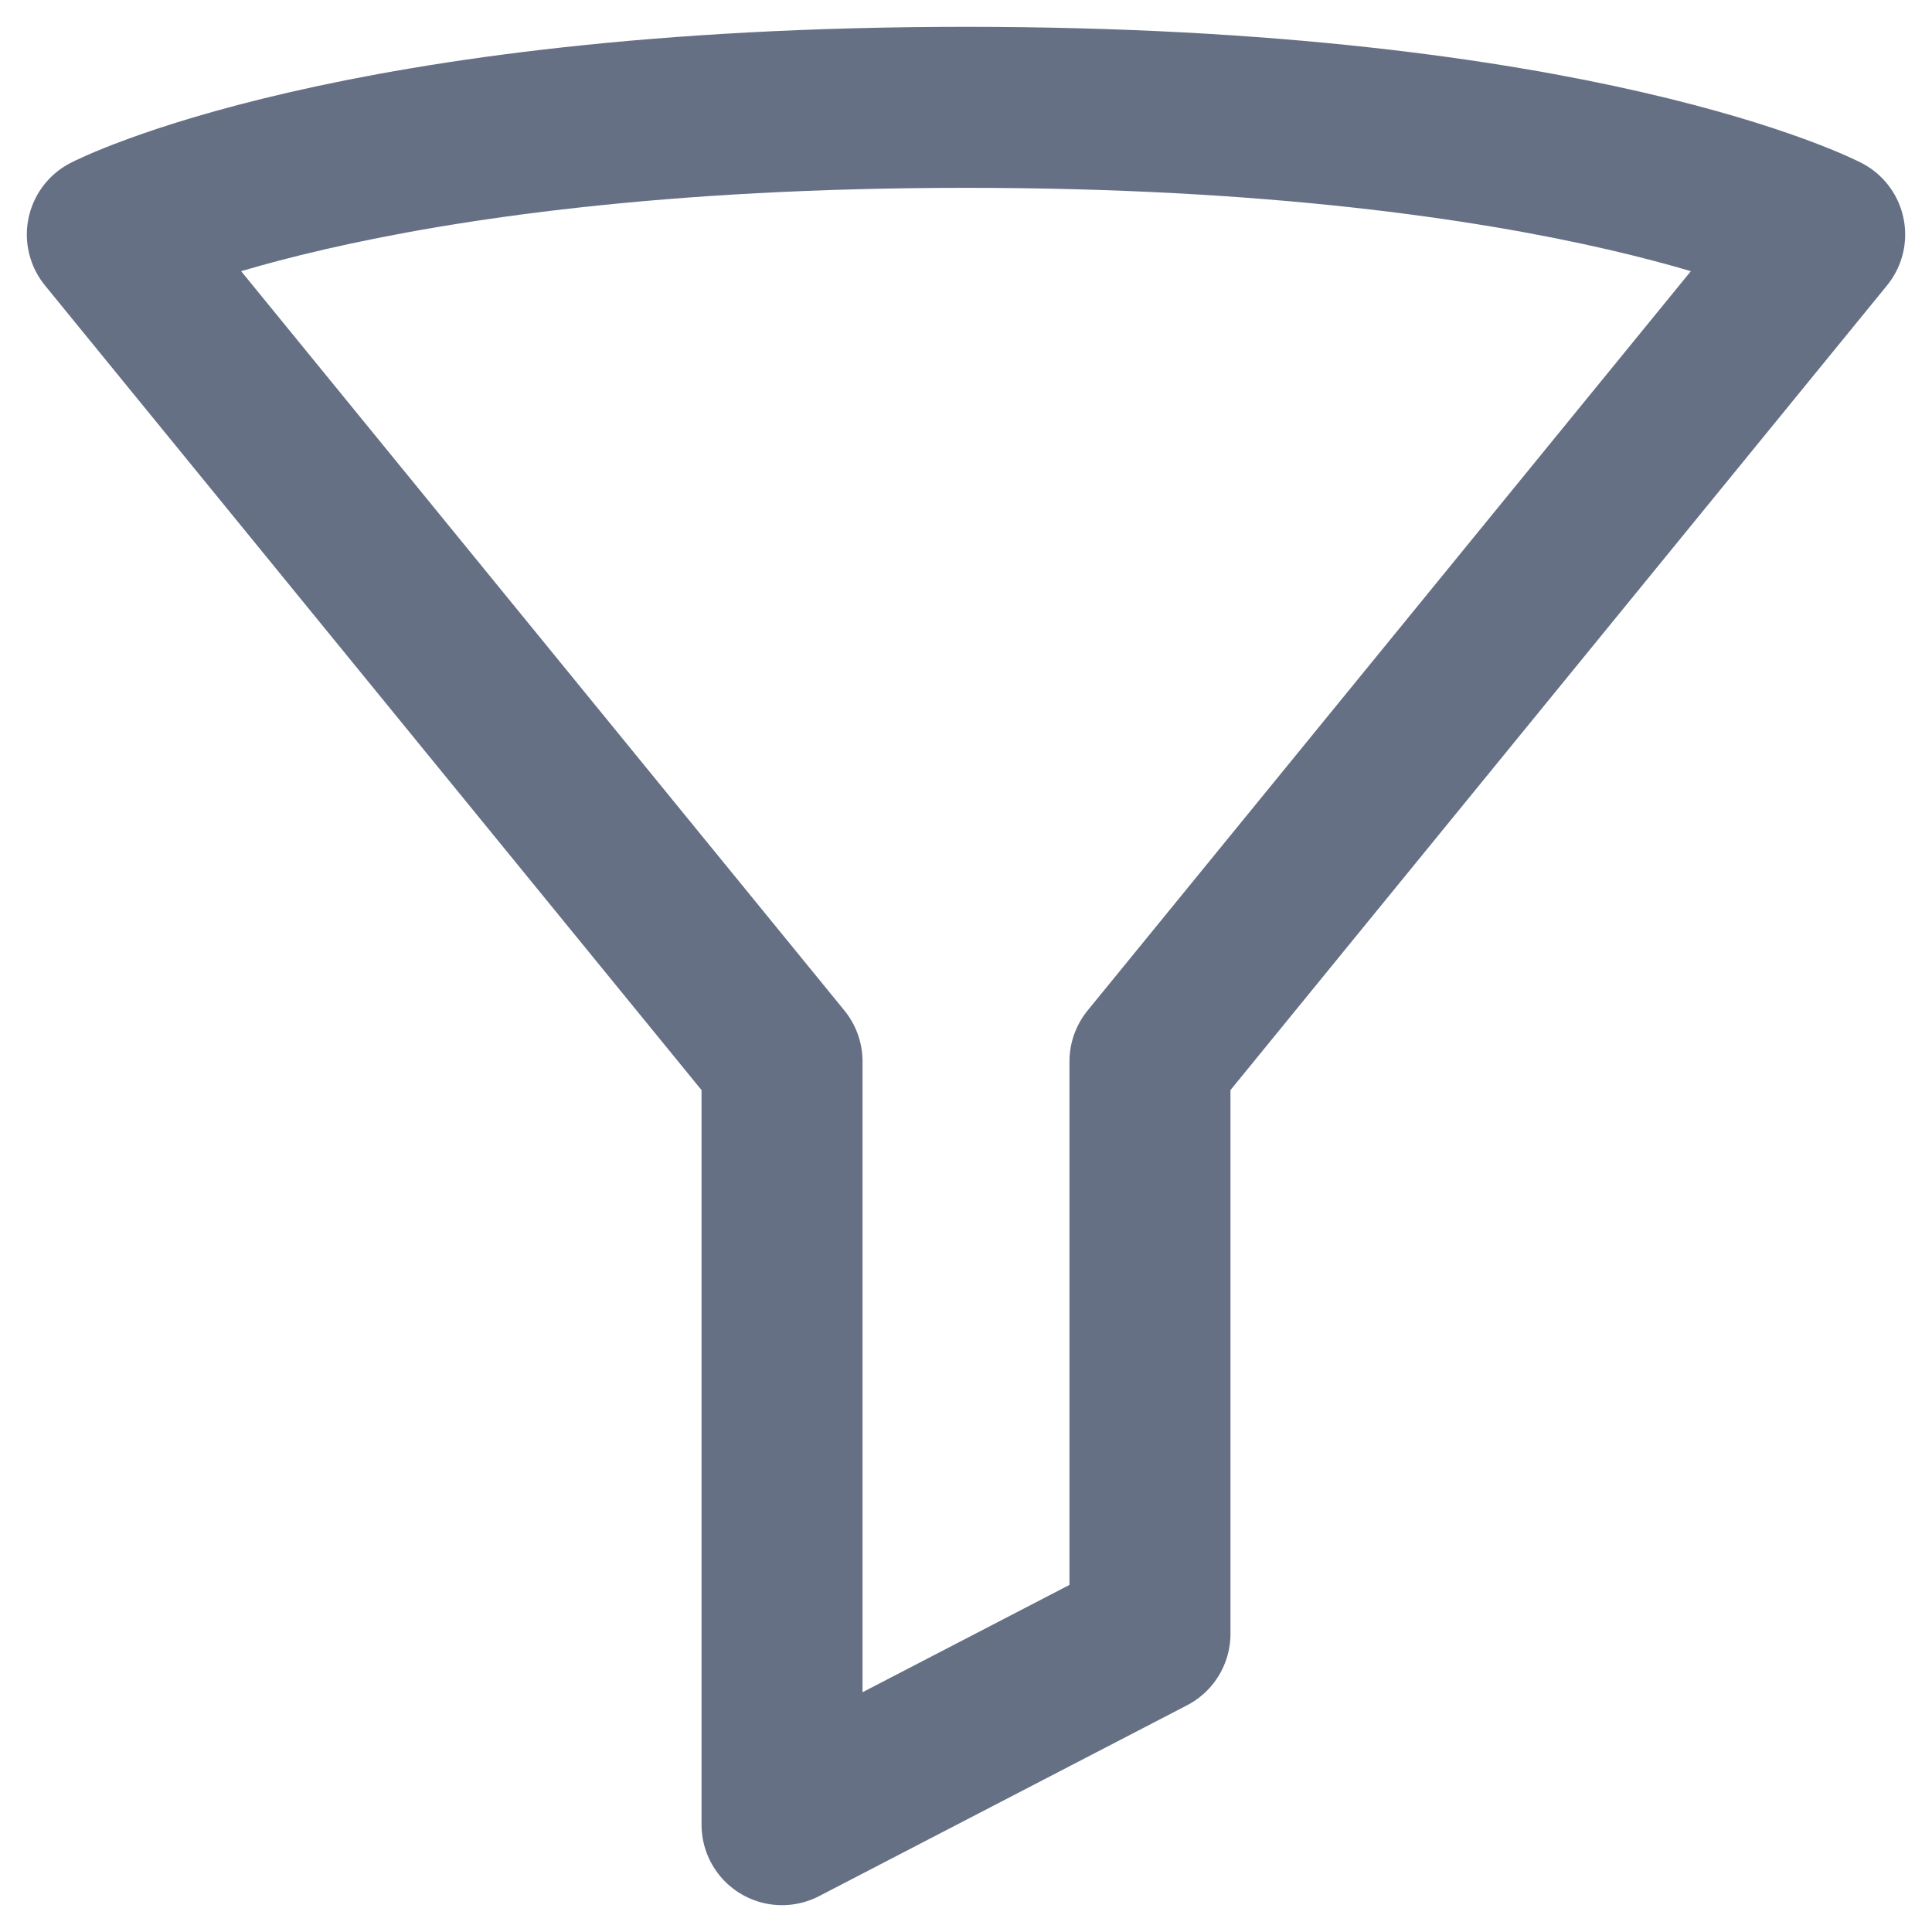
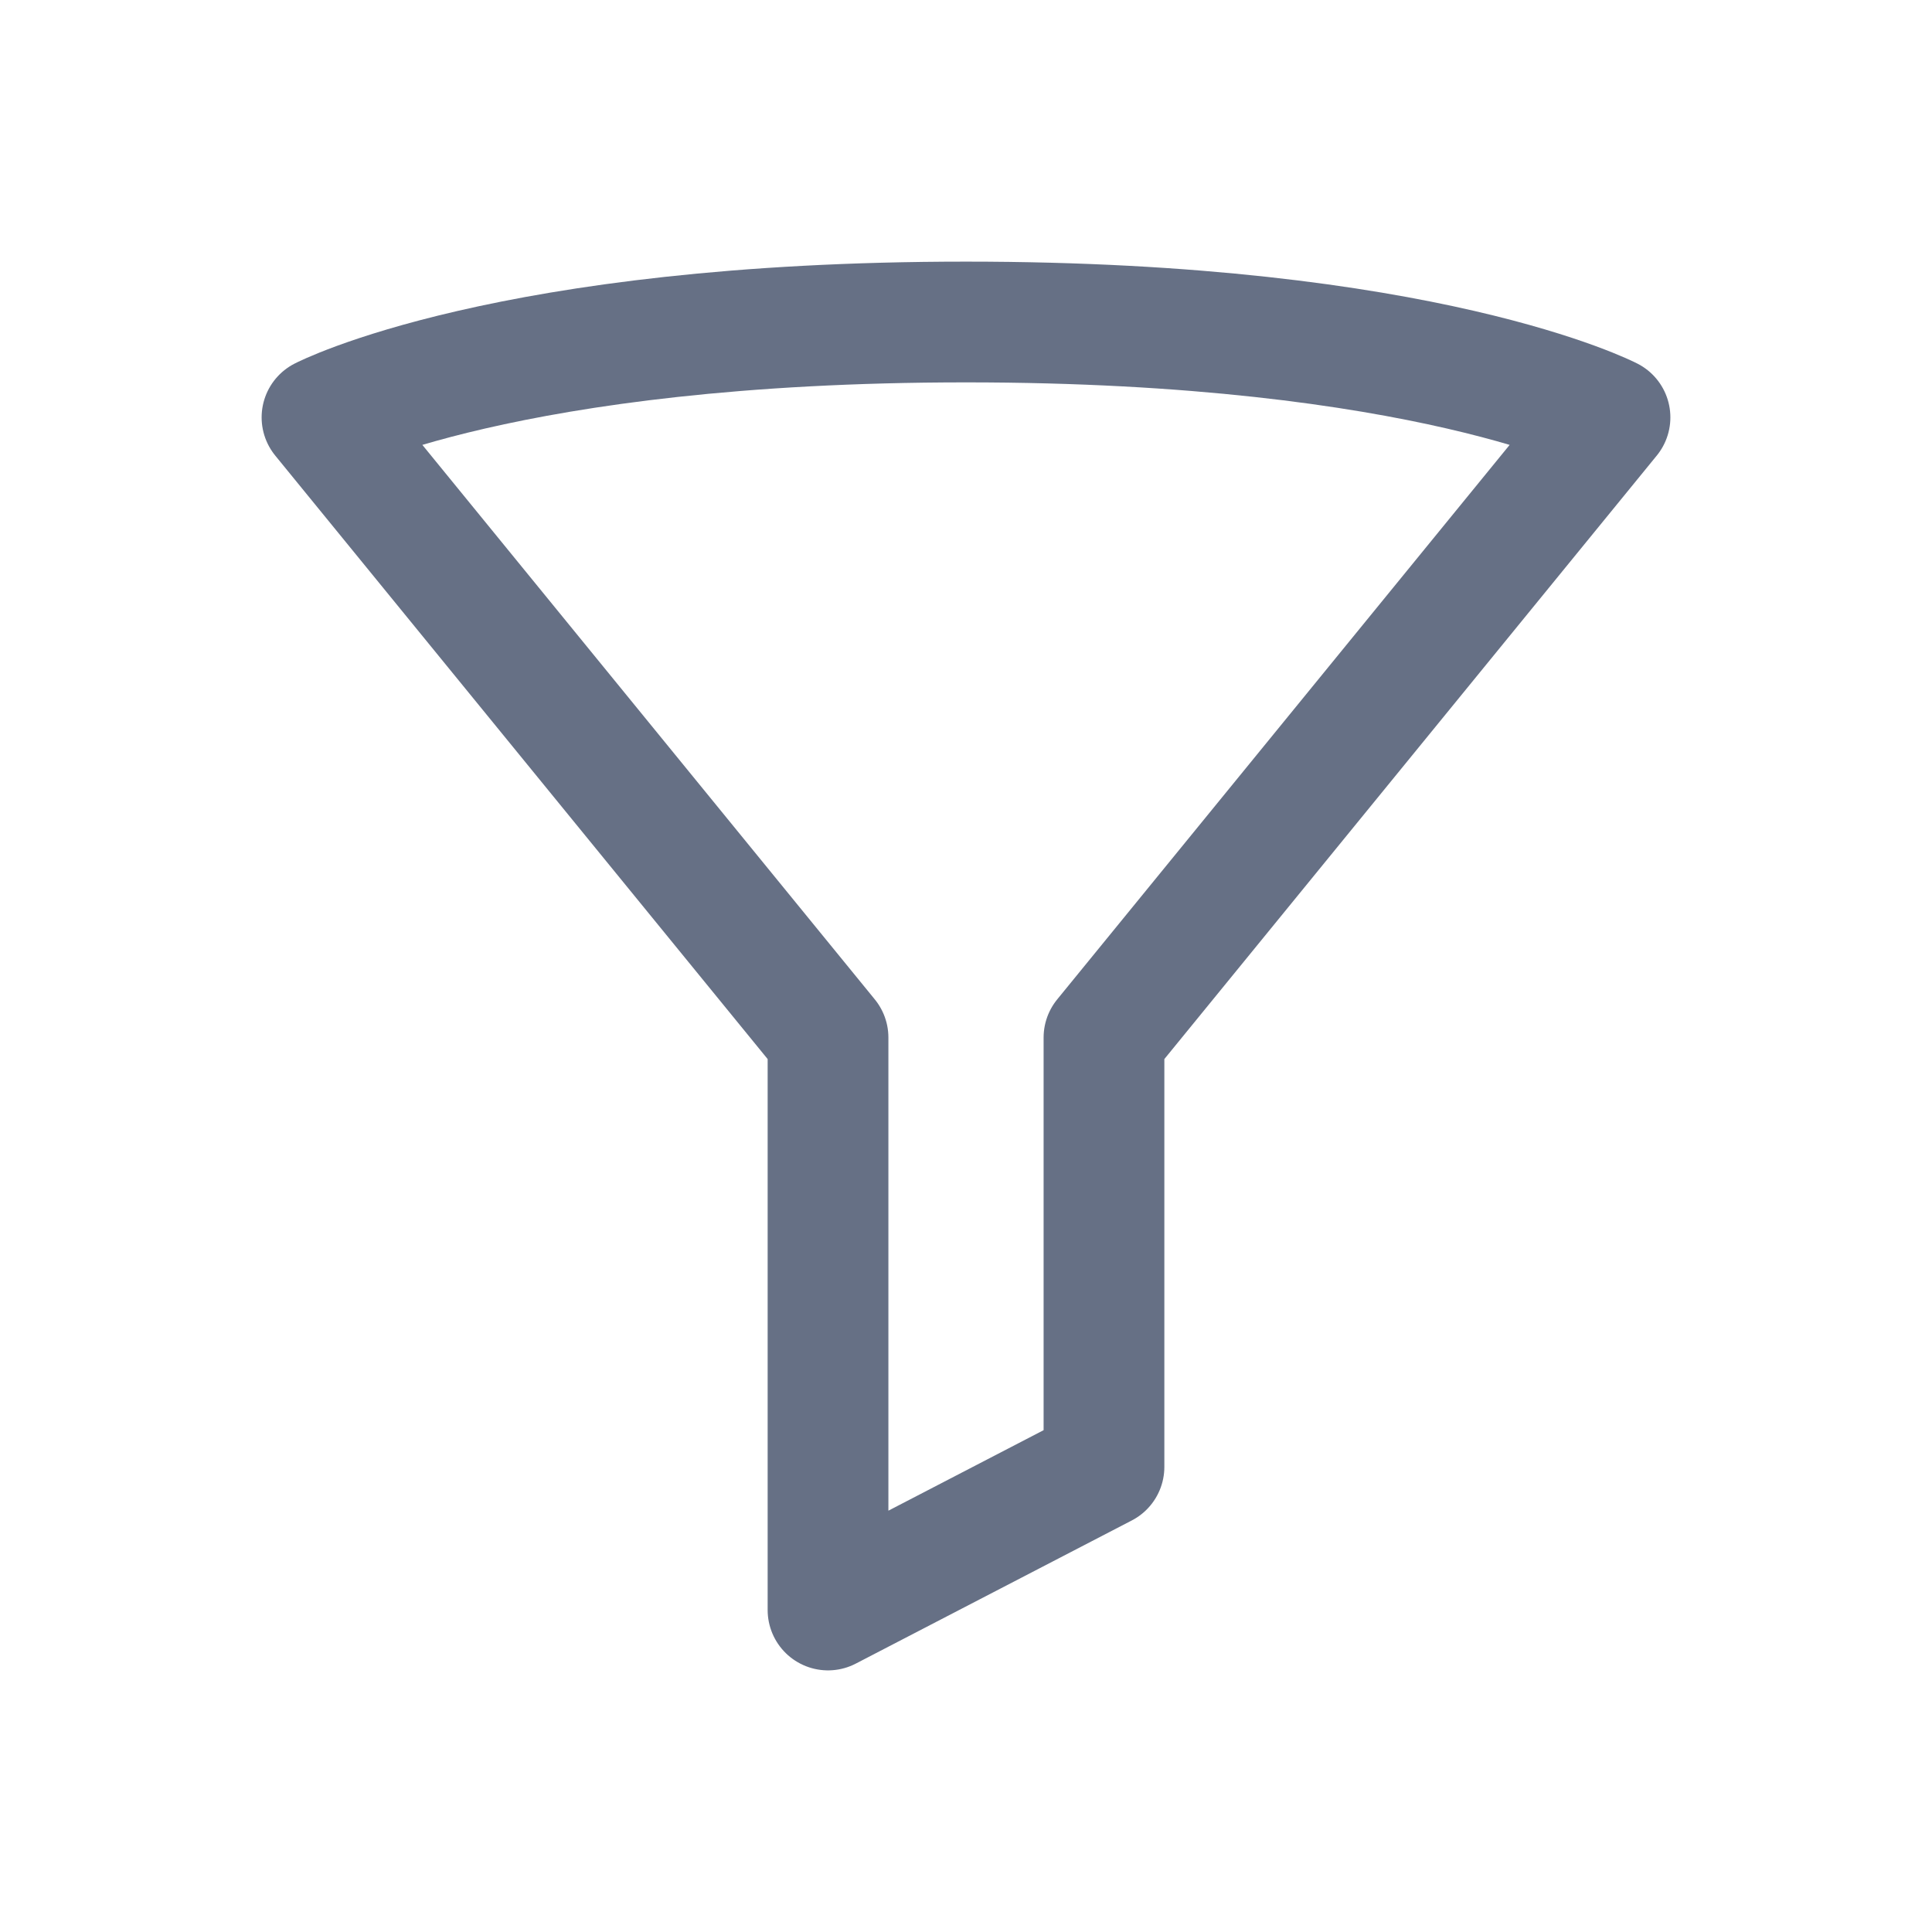
- <svg xmlns="http://www.w3.org/2000/svg" width="18" height="18" viewBox="0 0 18 18" fill="none">
-   <path d="M1 2.185C1 2.185 3.286 1 9 1C14.714 1 17 2.185 17 2.185L10.714 9.889V15.222L7.286 17V9.889L1 2.185Z" stroke="#667085" stroke-width="1.5" stroke-linecap="round" stroke-linejoin="round" />
+ <svg xmlns="http://www.w3.org/2000/svg" width="24" height="24" viewBox="0 0 24 24" fill="none">
+   <path d="M4 5.185C4 5.185 6.286 4 12 4C17.714 4 20 5.185 20 5.185L13.714 12.889V18.222L10.286 20V12.889L4 5.185Z" stroke="#667085" stroke-width="1.5" stroke-linecap="round" stroke-linejoin="round" />
</svg>
